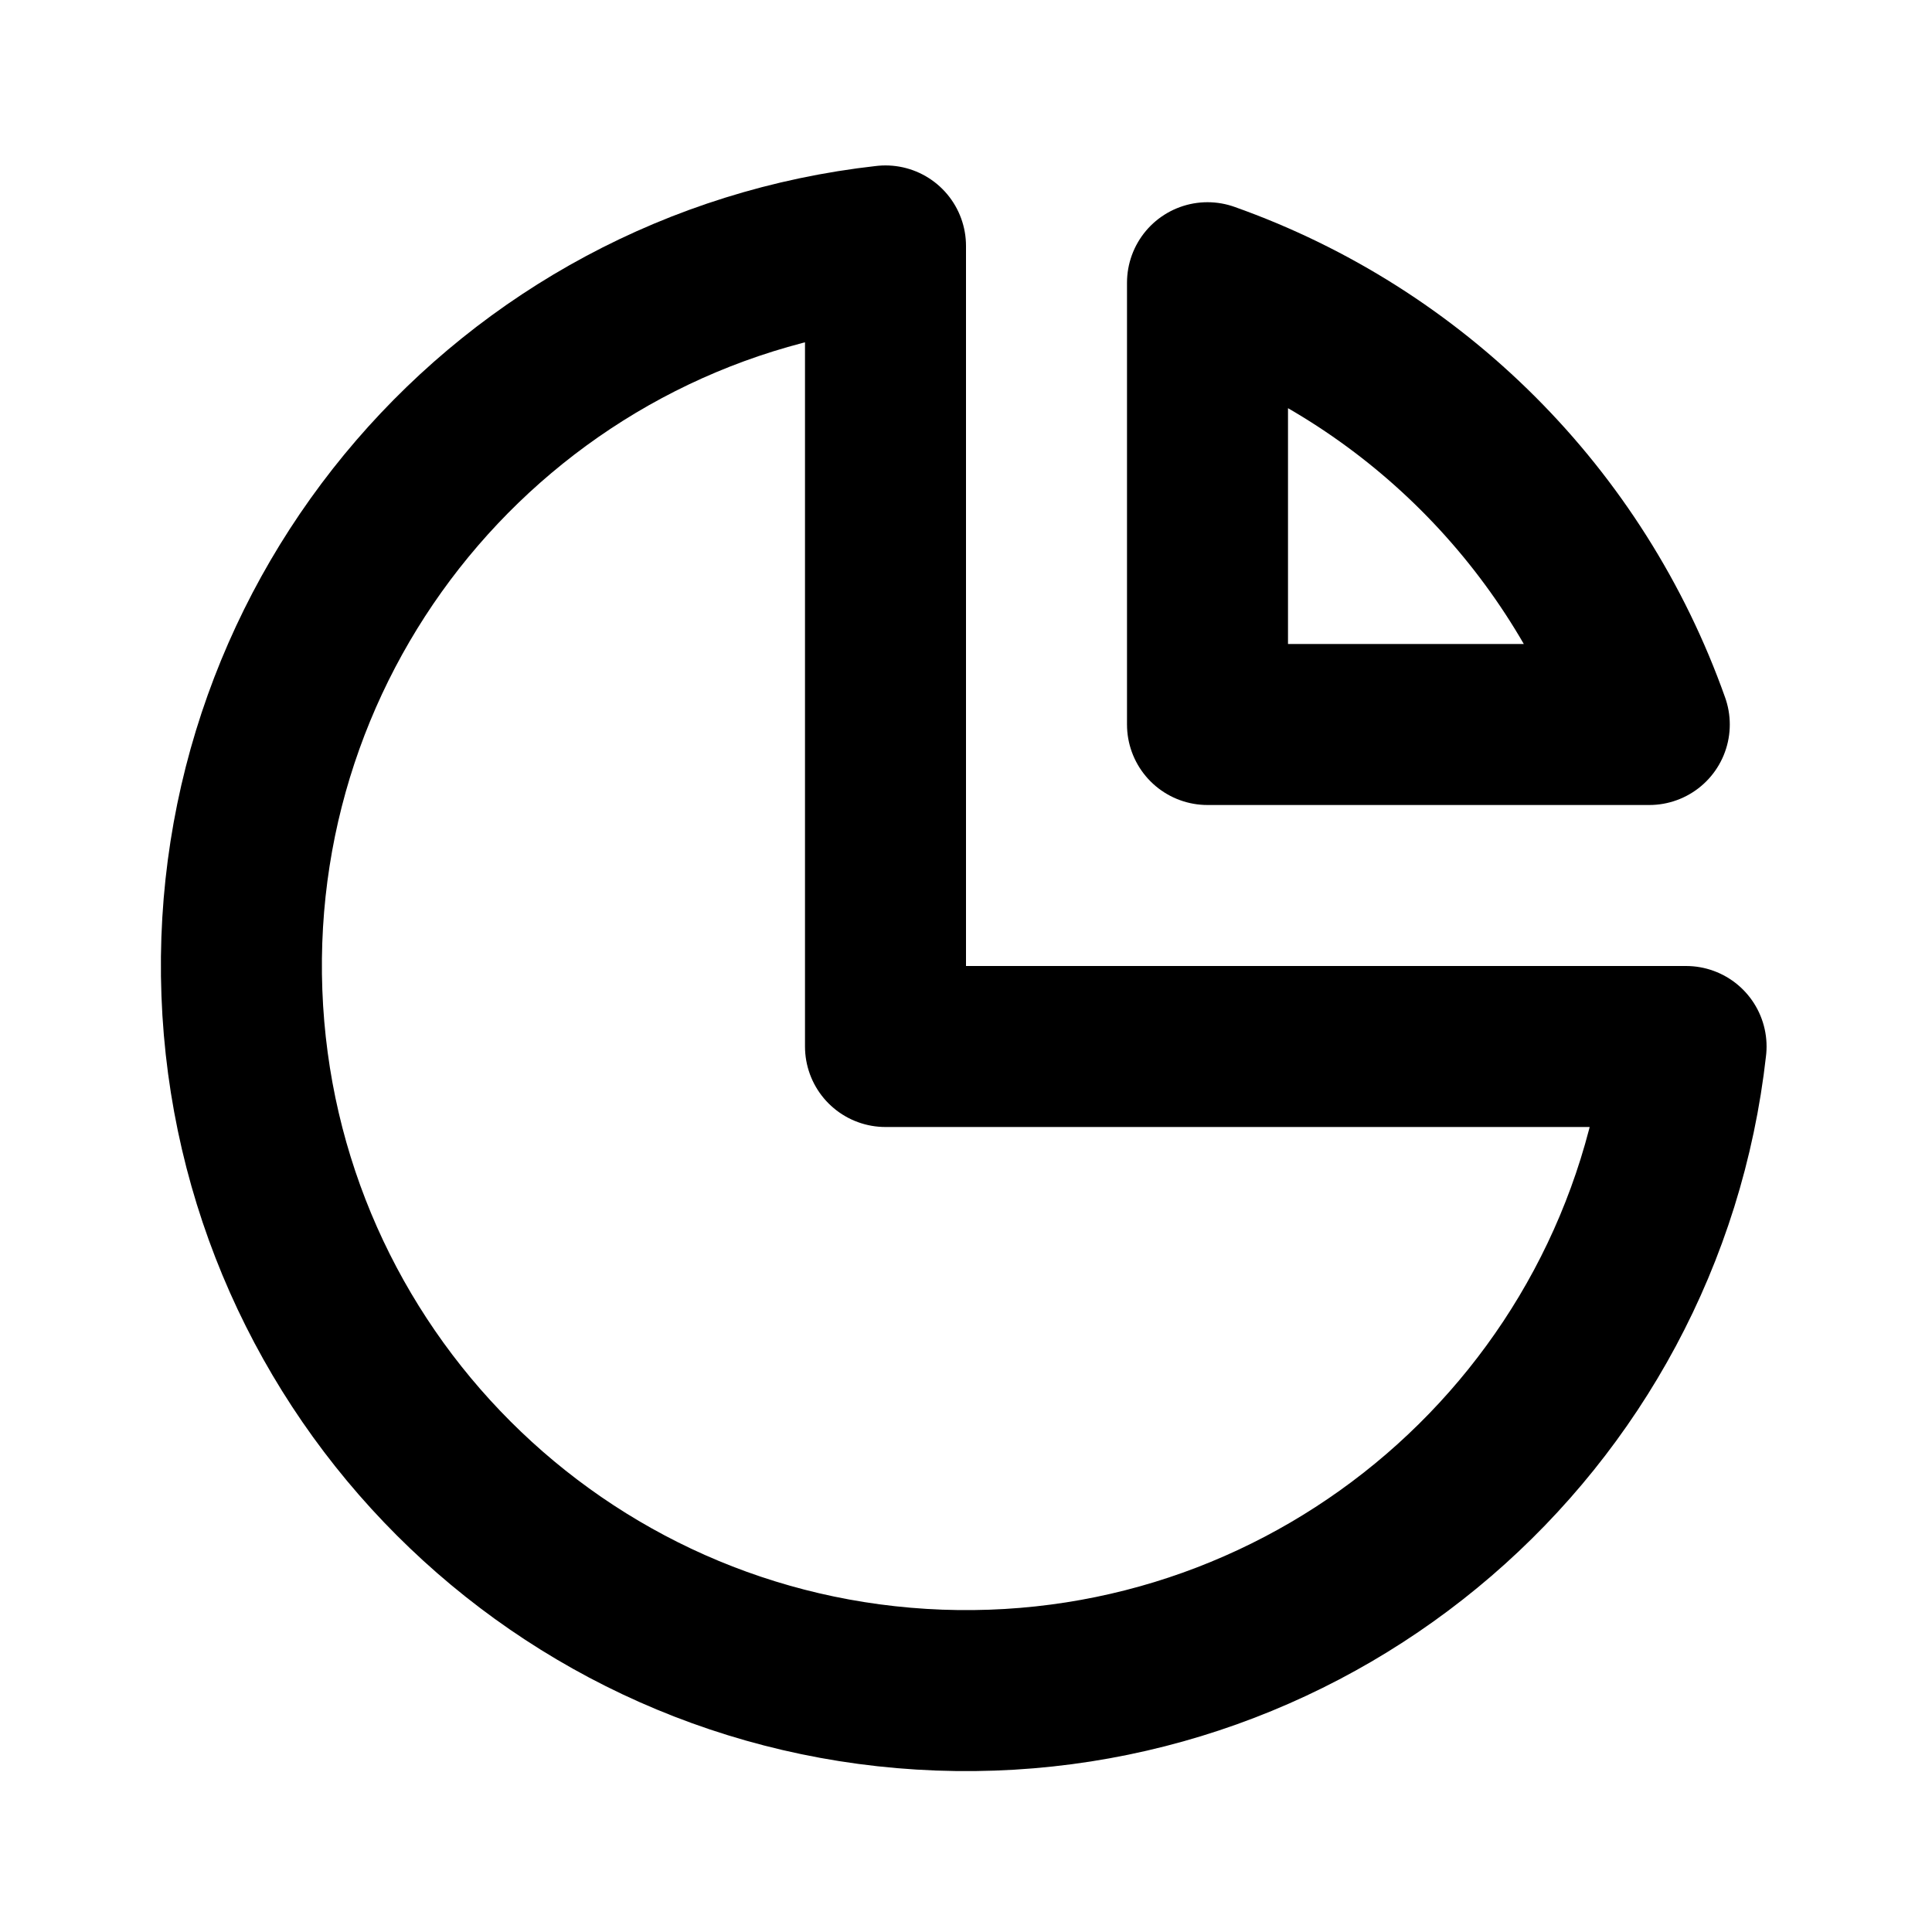
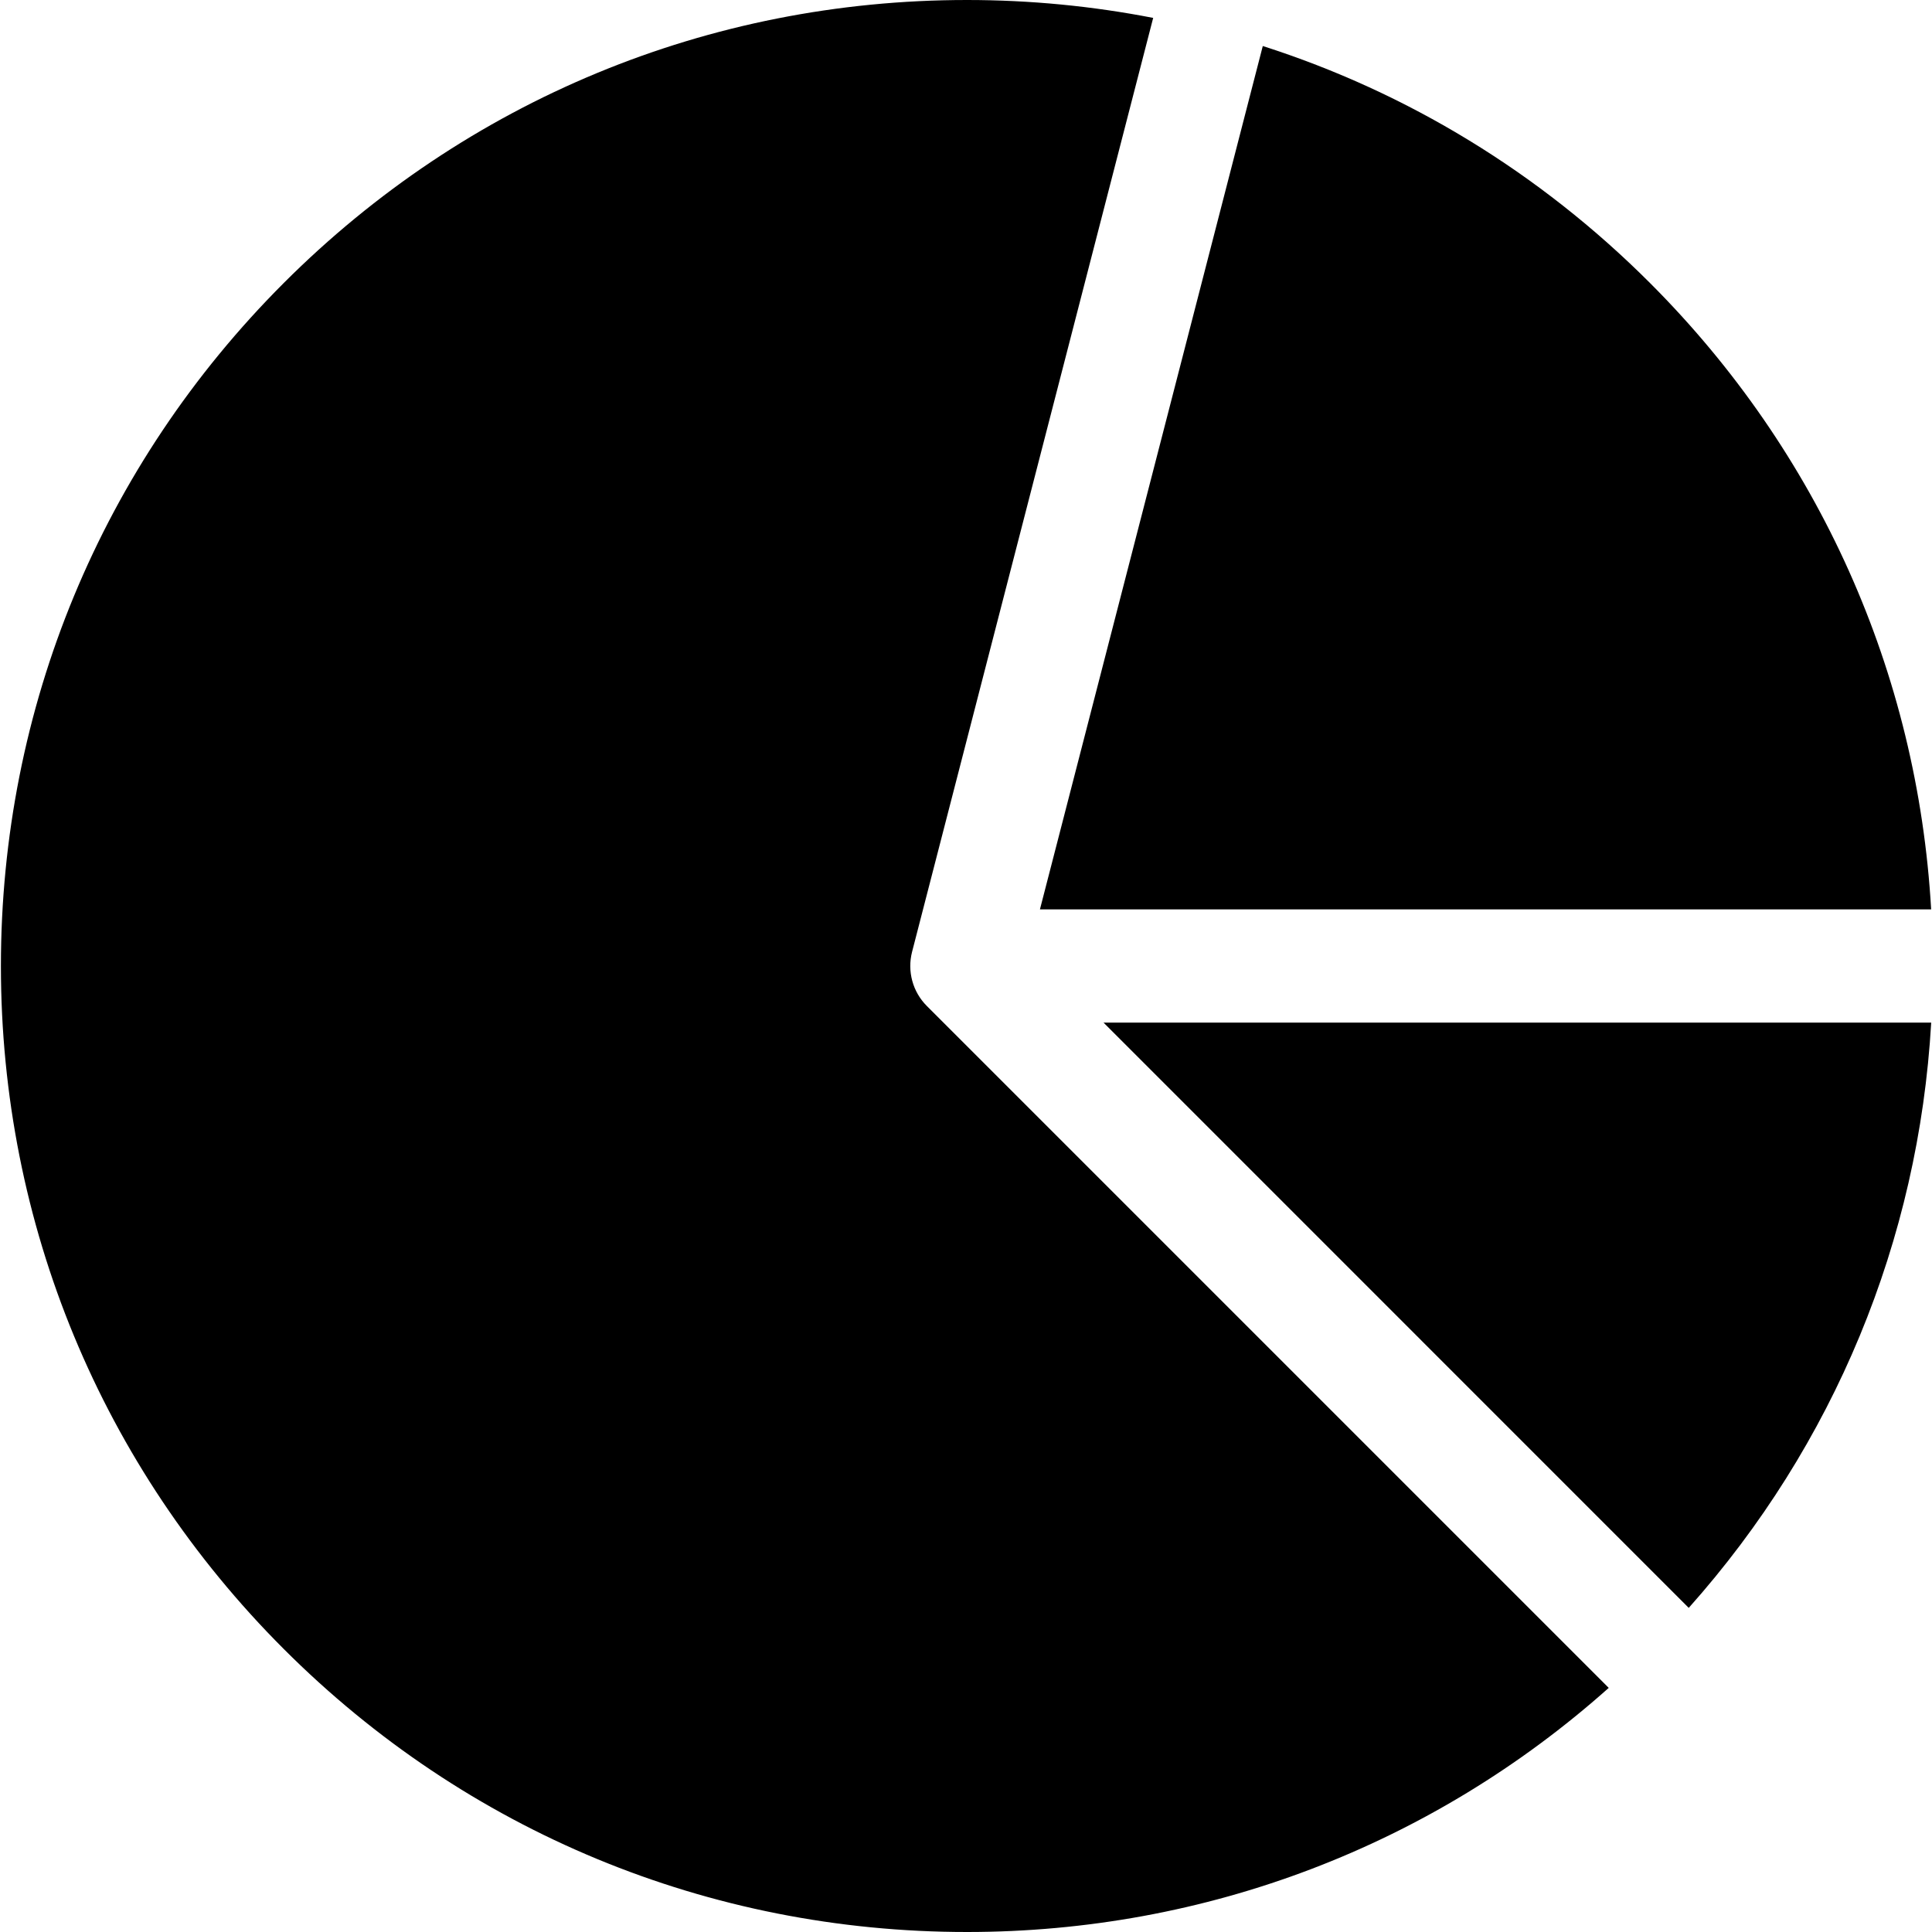
- <svg xmlns="http://www.w3.org/2000/svg" fill="none" viewBox="0 0 24 24" stroke-width="2" stroke="currentColor" aria-hidden="true">
-   <path stroke-linecap="round" stroke-linejoin="round" d="M11 3.055A9.001 9.001 0 1020.945 13H11V3.055z" />
-   <path stroke-linecap="round" stroke-linejoin="round" d="M20.488 9H15V3.512A9.025 9.025 0 0120.488 9z" />
+ <svg xmlns="http://www.w3.org/2000/svg" width="34" height="34" viewBox="0 0 34 34" fill="none">
+   <path d="M29.719 28.296C32.276 25.427 33.765 21.832 33.986 17.996H19.42L29.719 28.296Z" fill="currentColor" />
+   <path d="M33.985 16.004C33.746 11.838 32.011 7.954 29.036 4.979C27.094 3.037 24.765 1.624 22.223 0.81L18.301 16.004H33.985Z" fill="currentColor" />
+   <path d="M16.051 16.751L20.294 0.315C19.225 0.107 18.129 0 17.016 0C12.475 0 8.206 1.768 4.995 4.979C1.784 8.19 0.016 12.459 0.016 17C0.016 21.541 1.784 25.81 4.995 29.021C8.206 32.232 12.475 34 17.016 34C21.223 34 25.196 32.481 28.311 29.704L16.311 17.704C16.062 17.455 15.963 17.093 16.051 16.751Z" fill="currentColor" />
</svg>
